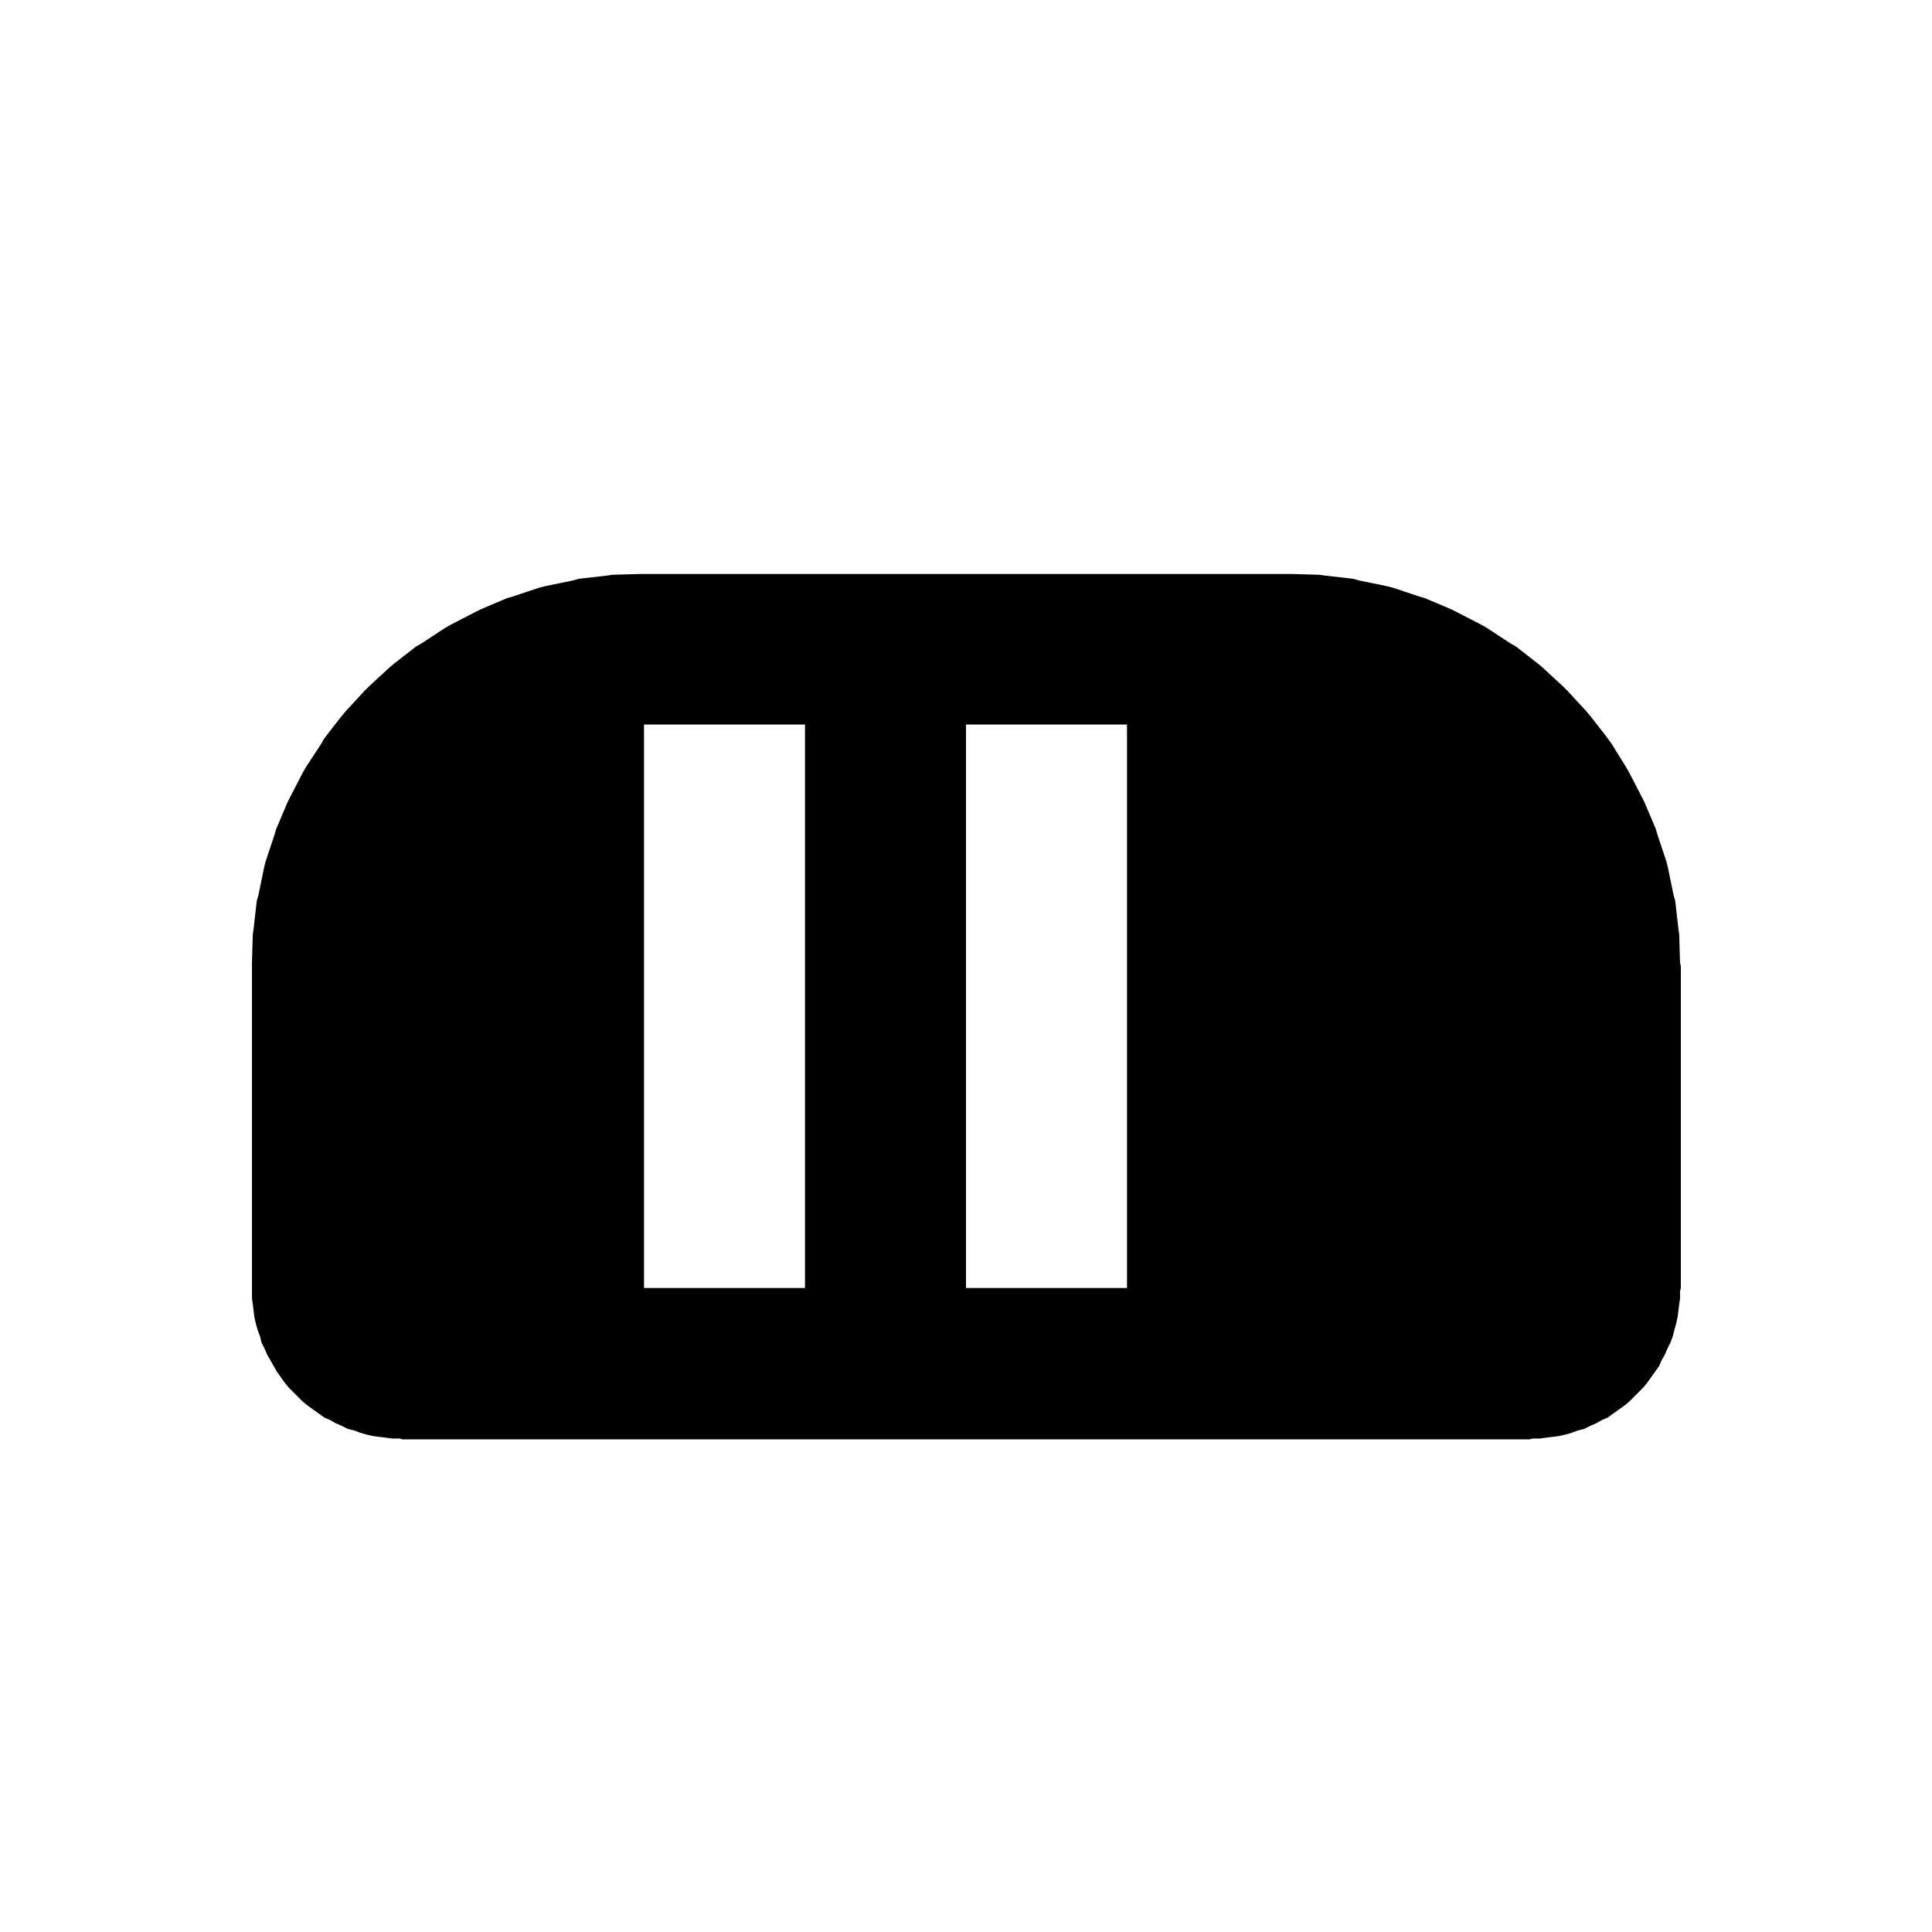
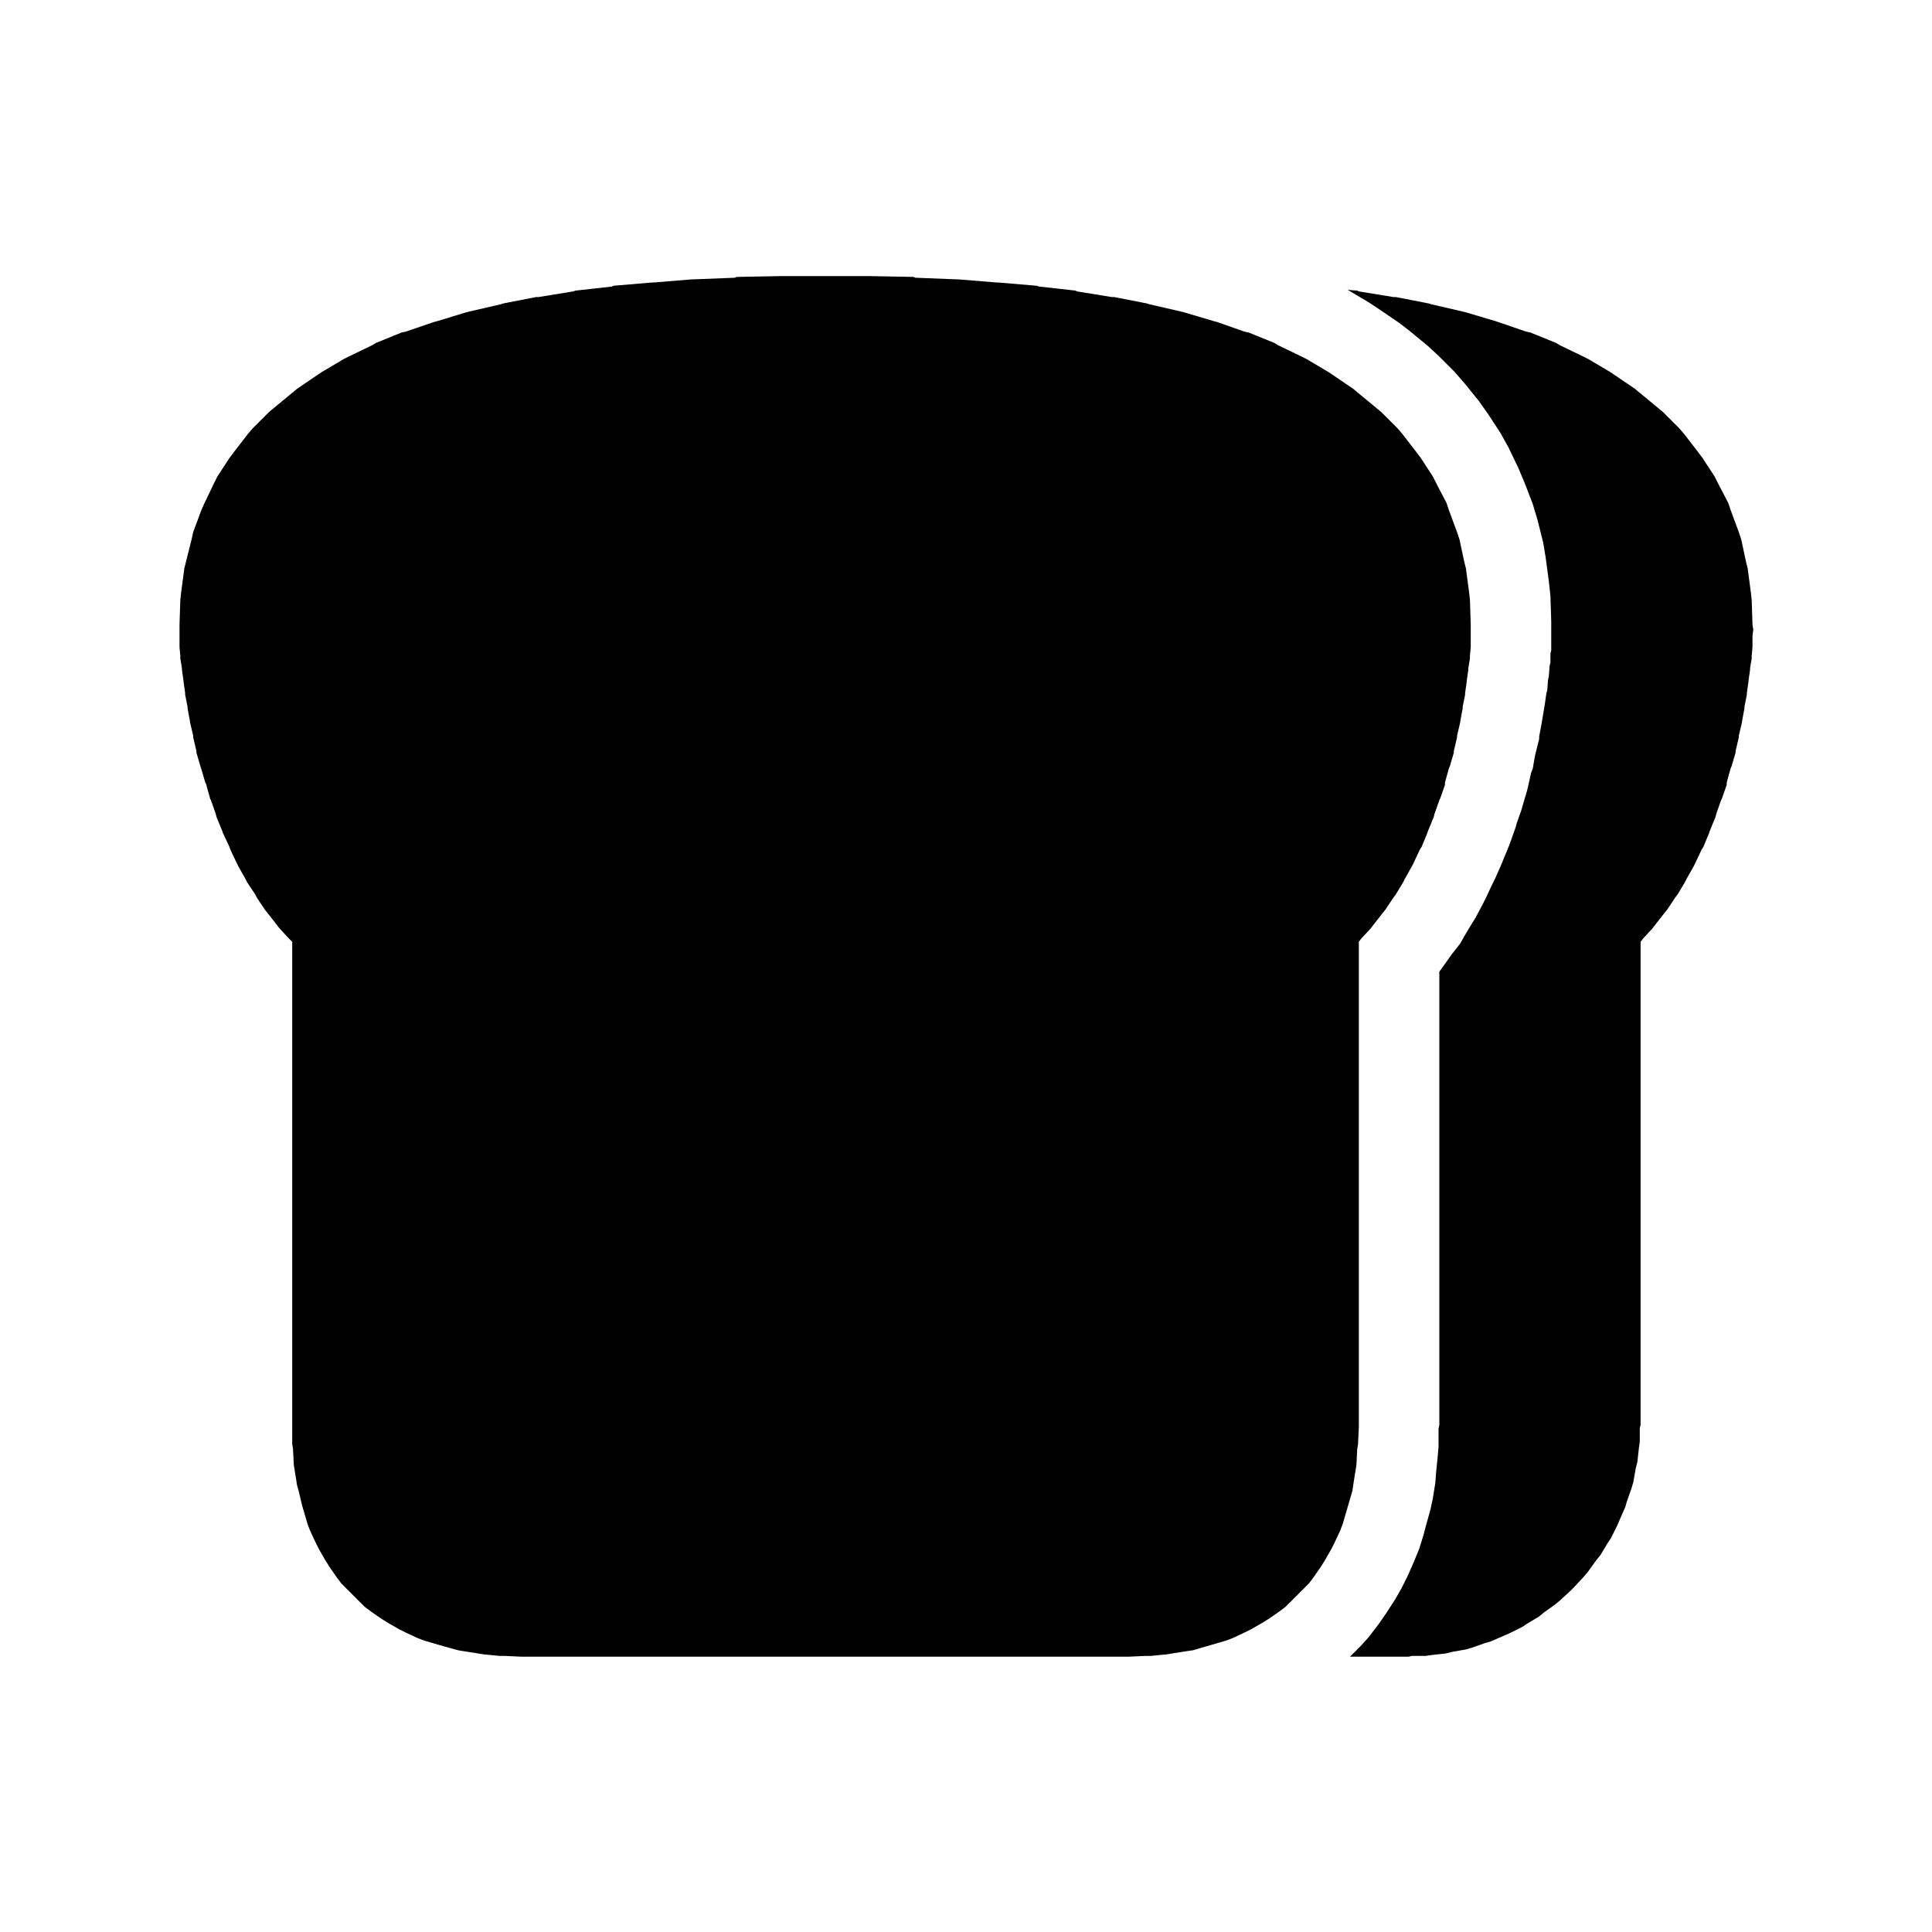
<svg xmlns="http://www.w3.org/2000/svg" viewBox="0 0 24 24" width="24" height="24" fill="currentColor">
-   <path d="M16.04 7.13L16.39 7.14L16.46 7.15L16.81 7.19L16.88 7.21L17.22 7.28L17.3 7.3L17.63 7.41L17.7 7.43L18.03 7.57L18.09 7.6L18.4 7.76L18.47 7.8L18.76 7.99L18.83 8.03L19.1 8.24L19.16 8.29L19.42 8.53L19.47 8.58L19.71 8.84L19.76 8.9L19.97 9.17L20.02 9.24L20.2 9.53L20.24 9.6L20.4 9.91L20.43 9.97L20.57 10.3L20.59 10.37L20.7 10.7L20.72 10.78L20.79 11.12L20.81 11.19L20.85 11.54L20.86 11.61L20.87 11.96L20.88 12L20.88 16L20.87 16.04L20.87 16.13L20.86 16.2L20.85 16.28L20.84 16.36L20.82 16.45L20.8 16.52L20.78 16.6L20.75 16.68L20.71 16.76L20.68 16.83L20.64 16.9L20.61 16.97L20.56 17.04L20.51 17.11L20.46 17.18L20.41 17.24L20.35 17.3L20.3 17.35L20.24 17.41L20.18 17.46L20.11 17.51L20.04 17.56L19.97 17.61L19.9 17.64L19.83 17.68L19.76 17.71L19.68 17.75L19.6 17.77L19.52 17.8L19.45 17.82L19.36 17.84L19.28 17.85L19.2 17.86L19.13 17.87L19.04 17.87L19 17.88L5 17.88L4.96 17.87L4.87 17.87L4.8 17.86L4.72 17.85L4.64 17.84L4.55 17.82L4.48 17.8L4.4 17.77L4.32 17.75L4.24 17.71L4.17 17.68L4.1 17.64L4.03 17.61L3.96 17.56L3.89 17.51L3.82 17.46L3.76 17.41L3.7 17.35L3.65 17.3L3.59 17.24L3.54 17.18L3.49 17.11L3.44 17.04L3.4 16.97L3.36 16.9L3.32 16.83L3.29 16.76L3.25 16.68L3.23 16.6L3.2 16.52L3.18 16.45L3.16 16.36L3.15 16.28L3.14 16.2L3.13 16.13L3.13 16.04L3.13 16L3.13 12L3.13 11.96L3.14 11.61L3.15 11.54L3.19 11.19L3.21 11.12L3.28 10.78L3.3 10.7L3.41 10.37L3.43 10.3L3.57 9.97L3.6 9.91L3.76 9.6L3.8 9.53L3.99 9.24L4.03 9.17L4.24 8.9L4.29 8.84L4.53 8.58L4.58 8.53L4.84 8.29L4.9 8.24L5.17 8.03L5.24 7.99L5.53 7.8L5.6 7.76L5.91 7.6L5.97 7.57L6.3 7.43L6.37 7.41L6.7 7.3L6.78 7.28L7.12 7.21L7.19 7.19L7.54 7.15L7.61 7.14L7.96 7.13L8 7.13L16 7.13ZM8.02 9L8 9L8 16L10 16L10 9ZM12 9L12 16L14 16L14 9Z" />
+   <path d="M16.86 3.61L16.88 3.62L17.31 3.69L17.34 3.69L17.75 3.77L17.78 3.78L18.17 3.87L18.21 3.88L18.58 3.99L18.61 4L18.96 4.12L19.01 4.13L19.33 4.26L19.38 4.29L19.67 4.43L19.73 4.46L20 4.62L20.06 4.66L20.31 4.83L20.37 4.88L20.6 5.07L20.66 5.12L20.86 5.32L20.92 5.39L21.09 5.61L21.15 5.69L21.3 5.92L21.34 6L21.47 6.25L21.5 6.34L21.6 6.61L21.63 6.7L21.69 6.98L21.71 7.06L21.75 7.36L21.76 7.45L21.77 7.76L21.78 7.82L21.77 7.9L21.77 7.93L21.77 8.03L21.77 8.04L21.76 8.15L21.76 8.18L21.74 8.3L21.74 8.32L21.72 8.46L21.72 8.47L21.7 8.61L21.7 8.63L21.67 8.78L21.67 8.8L21.64 8.96L21.64 8.97L21.6 9.14L21.6 9.16L21.56 9.33L21.56 9.35L21.51 9.52L21.5 9.54L21.45 9.72L21.45 9.75L21.39 9.92L21.38 9.94L21.32 10.11L21.31 10.15L21.24 10.32L21.23 10.35L21.16 10.52L21.14 10.55L21.06 10.72L21.04 10.76L20.95 10.92L20.93 10.96L20.84 11.11L20.81 11.15L20.71 11.3L20.67 11.35L20.56 11.49L20.53 11.53L20.41 11.66L20.38 11.7L20.38 17.7L20.37 17.74L20.37 17.91L20.36 17.98L20.34 18.16L20.32 18.24L20.29 18.41L20.27 18.48L20.21 18.65L20.19 18.72L20.12 18.88L20.09 18.95L20.01 19.11L19.97 19.17L19.88 19.32L19.83 19.38L19.73 19.52L19.68 19.58L19.56 19.71L19.51 19.76L19.38 19.88L19.32 19.93L19.18 20.03L19.12 20.08L18.97 20.17L18.91 20.21L18.75 20.29L18.68 20.32L18.52 20.39L18.45 20.41L18.28 20.47L18.21 20.49L18.04 20.52L17.96 20.54L17.78 20.56L17.71 20.57L17.54 20.57L17.5 20.58L16.77 20.58L16.9 20.45L17 20.34L17.13 20.17L17.22 20.04L17.33 19.87L17.41 19.73L17.49 19.57L17.56 19.41L17.63 19.24L17.68 19.08L17.72 18.93L17.77 18.75L17.8 18.61L17.83 18.42L17.84 18.29L17.86 18.09L17.87 17.97L17.87 17.75L17.88 17.7L17.88 12.07L17.96 11.96L18.03 11.86L18.14 11.72L18.19 11.63L18.28 11.48L18.33 11.4L18.42 11.23L18.46 11.15L18.54 10.98L18.57 10.92L18.65 10.74L18.67 10.69L18.74 10.52L18.77 10.44L18.83 10.27L18.84 10.23L18.9 10.06L18.92 9.99L18.97 9.82L18.98 9.78L19.02 9.6L19.04 9.55L19.07 9.38L19.08 9.34L19.12 9.18L19.12 9.15L19.15 8.99L19.19 8.75L19.21 8.61L19.22 8.58L19.23 8.45L19.24 8.4L19.25 8.27L19.26 8.23L19.26 8.12L19.27 8.08L19.27 7.98L19.27 7.93L19.27 7.85L19.27 7.72L19.26 7.4L19.24 7.22L19.2 6.92L19.17 6.74L19.1 6.46L19.04 6.26L18.94 6L18.86 5.81L18.74 5.56L18.64 5.38L18.49 5.15L18.37 4.98L18.2 4.77L18.07 4.62L17.87 4.42L17.74 4.3L17.51 4.11L17.38 4.01L17.13 3.84L17.01 3.76L16.74 3.6L16.73 3.6ZM10.81 3.43L10.82 3.43L11.35 3.44L11.37 3.45L11.88 3.47L11.9 3.47L12.39 3.51L12.41 3.51L12.88 3.55L12.91 3.56L13.36 3.61L13.38 3.62L13.81 3.69L13.84 3.69L14.25 3.77L14.28 3.78L14.67 3.87L14.71 3.88L15.08 3.99L15.12 4L15.46 4.12L15.51 4.13L15.83 4.26L15.88 4.29L16.17 4.43L16.23 4.46L16.5 4.62L16.56 4.66L16.81 4.83L16.87 4.88L17.1 5.07L17.16 5.12L17.36 5.32L17.42 5.39L17.59 5.61L17.65 5.69L17.8 5.92L17.84 6L17.97 6.25L18 6.34L18.1 6.61L18.13 6.7L18.19 6.98L18.21 7.06L18.25 7.36L18.26 7.45L18.27 7.76L18.27 7.82L18.27 7.9L18.27 7.93L18.27 8.03L18.27 8.04L18.26 8.15L18.26 8.18L18.24 8.3L18.24 8.32L18.22 8.46L18.22 8.47L18.2 8.61L18.2 8.63L18.17 8.78L18.17 8.8L18.14 8.96L18.14 8.97L18.1 9.14L18.1 9.16L18.06 9.33L18.06 9.35L18.01 9.52L18 9.54L17.95 9.72L17.95 9.75L17.89 9.92L17.88 9.94L17.82 10.11L17.81 10.15L17.74 10.32L17.73 10.35L17.66 10.52L17.64 10.55L17.56 10.72L17.54 10.76L17.45 10.92L17.43 10.96L17.34 11.11L17.31 11.15L17.21 11.3L17.17 11.35L17.06 11.49L17.03 11.53L16.91 11.66L16.88 11.7L16.88 17.72L16.87 17.94L16.86 18L16.85 18.2L16.84 18.26L16.81 18.45L16.8 18.52L16.75 18.69L16.73 18.76L16.68 18.93L16.65 19.01L16.58 19.16L16.54 19.24L16.46 19.38L16.41 19.46L16.32 19.59L16.26 19.67L16.15 19.78L16.08 19.85L15.97 19.96L15.89 20.02L15.76 20.11L15.68 20.16L15.54 20.24L15.46 20.28L15.31 20.35L15.23 20.38L15.06 20.43L14.99 20.45L14.82 20.5L14.75 20.51L14.56 20.54L14.5 20.55L14.3 20.57L14.24 20.57L14.02 20.58L6.48 20.58L6.26 20.57L6.2 20.57L6 20.55L5.94 20.54L5.75 20.51L5.69 20.5L5.51 20.45L5.44 20.43L5.27 20.38L5.19 20.35L5.04 20.28L4.96 20.24L4.82 20.16L4.74 20.11L4.61 20.02L4.53 19.96L4.42 19.85L4.35 19.78L4.24 19.67L4.18 19.59L4.09 19.46L4.04 19.38L3.96 19.24L3.92 19.16L3.85 19.01L3.82 18.93L3.77 18.76L3.75 18.69L3.71 18.52L3.69 18.45L3.66 18.26L3.65 18.2L3.64 18L3.63 17.94L3.63 17.72L3.63 11.7L3.59 11.66L3.47 11.53L3.44 11.49L3.33 11.35L3.29 11.3L3.19 11.15L3.17 11.11L3.07 10.96L3.05 10.92L2.96 10.76L2.94 10.72L2.86 10.55L2.85 10.52L2.77 10.35L2.76 10.32L2.69 10.15L2.68 10.11L2.62 9.94L2.61 9.92L2.56 9.74L2.55 9.72L2.5 9.55L2.49 9.52L2.44 9.35L2.44 9.33L2.4 9.16L2.4 9.14L2.36 8.97L2.36 8.96L2.33 8.8L2.33 8.78L2.3 8.63L2.3 8.61L2.28 8.47L2.28 8.46L2.26 8.32L2.26 8.3L2.24 8.18L2.24 8.15L2.23 8.04L2.23 8.03L2.23 7.93L2.23 7.9L2.23 7.82L2.23 7.76L2.24 7.45L2.25 7.36L2.29 7.06L2.31 6.98L2.38 6.7L2.4 6.61L2.5 6.34L2.54 6.25L2.66 6L2.7 5.92L2.85 5.69L2.91 5.61L3.08 5.39L3.14 5.32L3.34 5.12L3.4 5.07L3.63 4.88L3.69 4.83L3.94 4.66L4 4.62L4.27 4.46L4.33 4.43L4.62 4.29L4.67 4.26L4.99 4.13L5.04 4.12L5.39 4L5.43 3.99L5.79 3.88L5.83 3.87L6.22 3.78L6.25 3.77L6.66 3.69L6.69 3.69L7.12 3.62L7.15 3.61L7.6 3.56L7.62 3.55L8.09 3.51L8.11 3.51L8.6 3.47L8.62 3.47L9.13 3.45L9.15 3.44L9.68 3.43L9.7 3.43L10.24 3.43L10.26 3.43Z" />
</svg>
